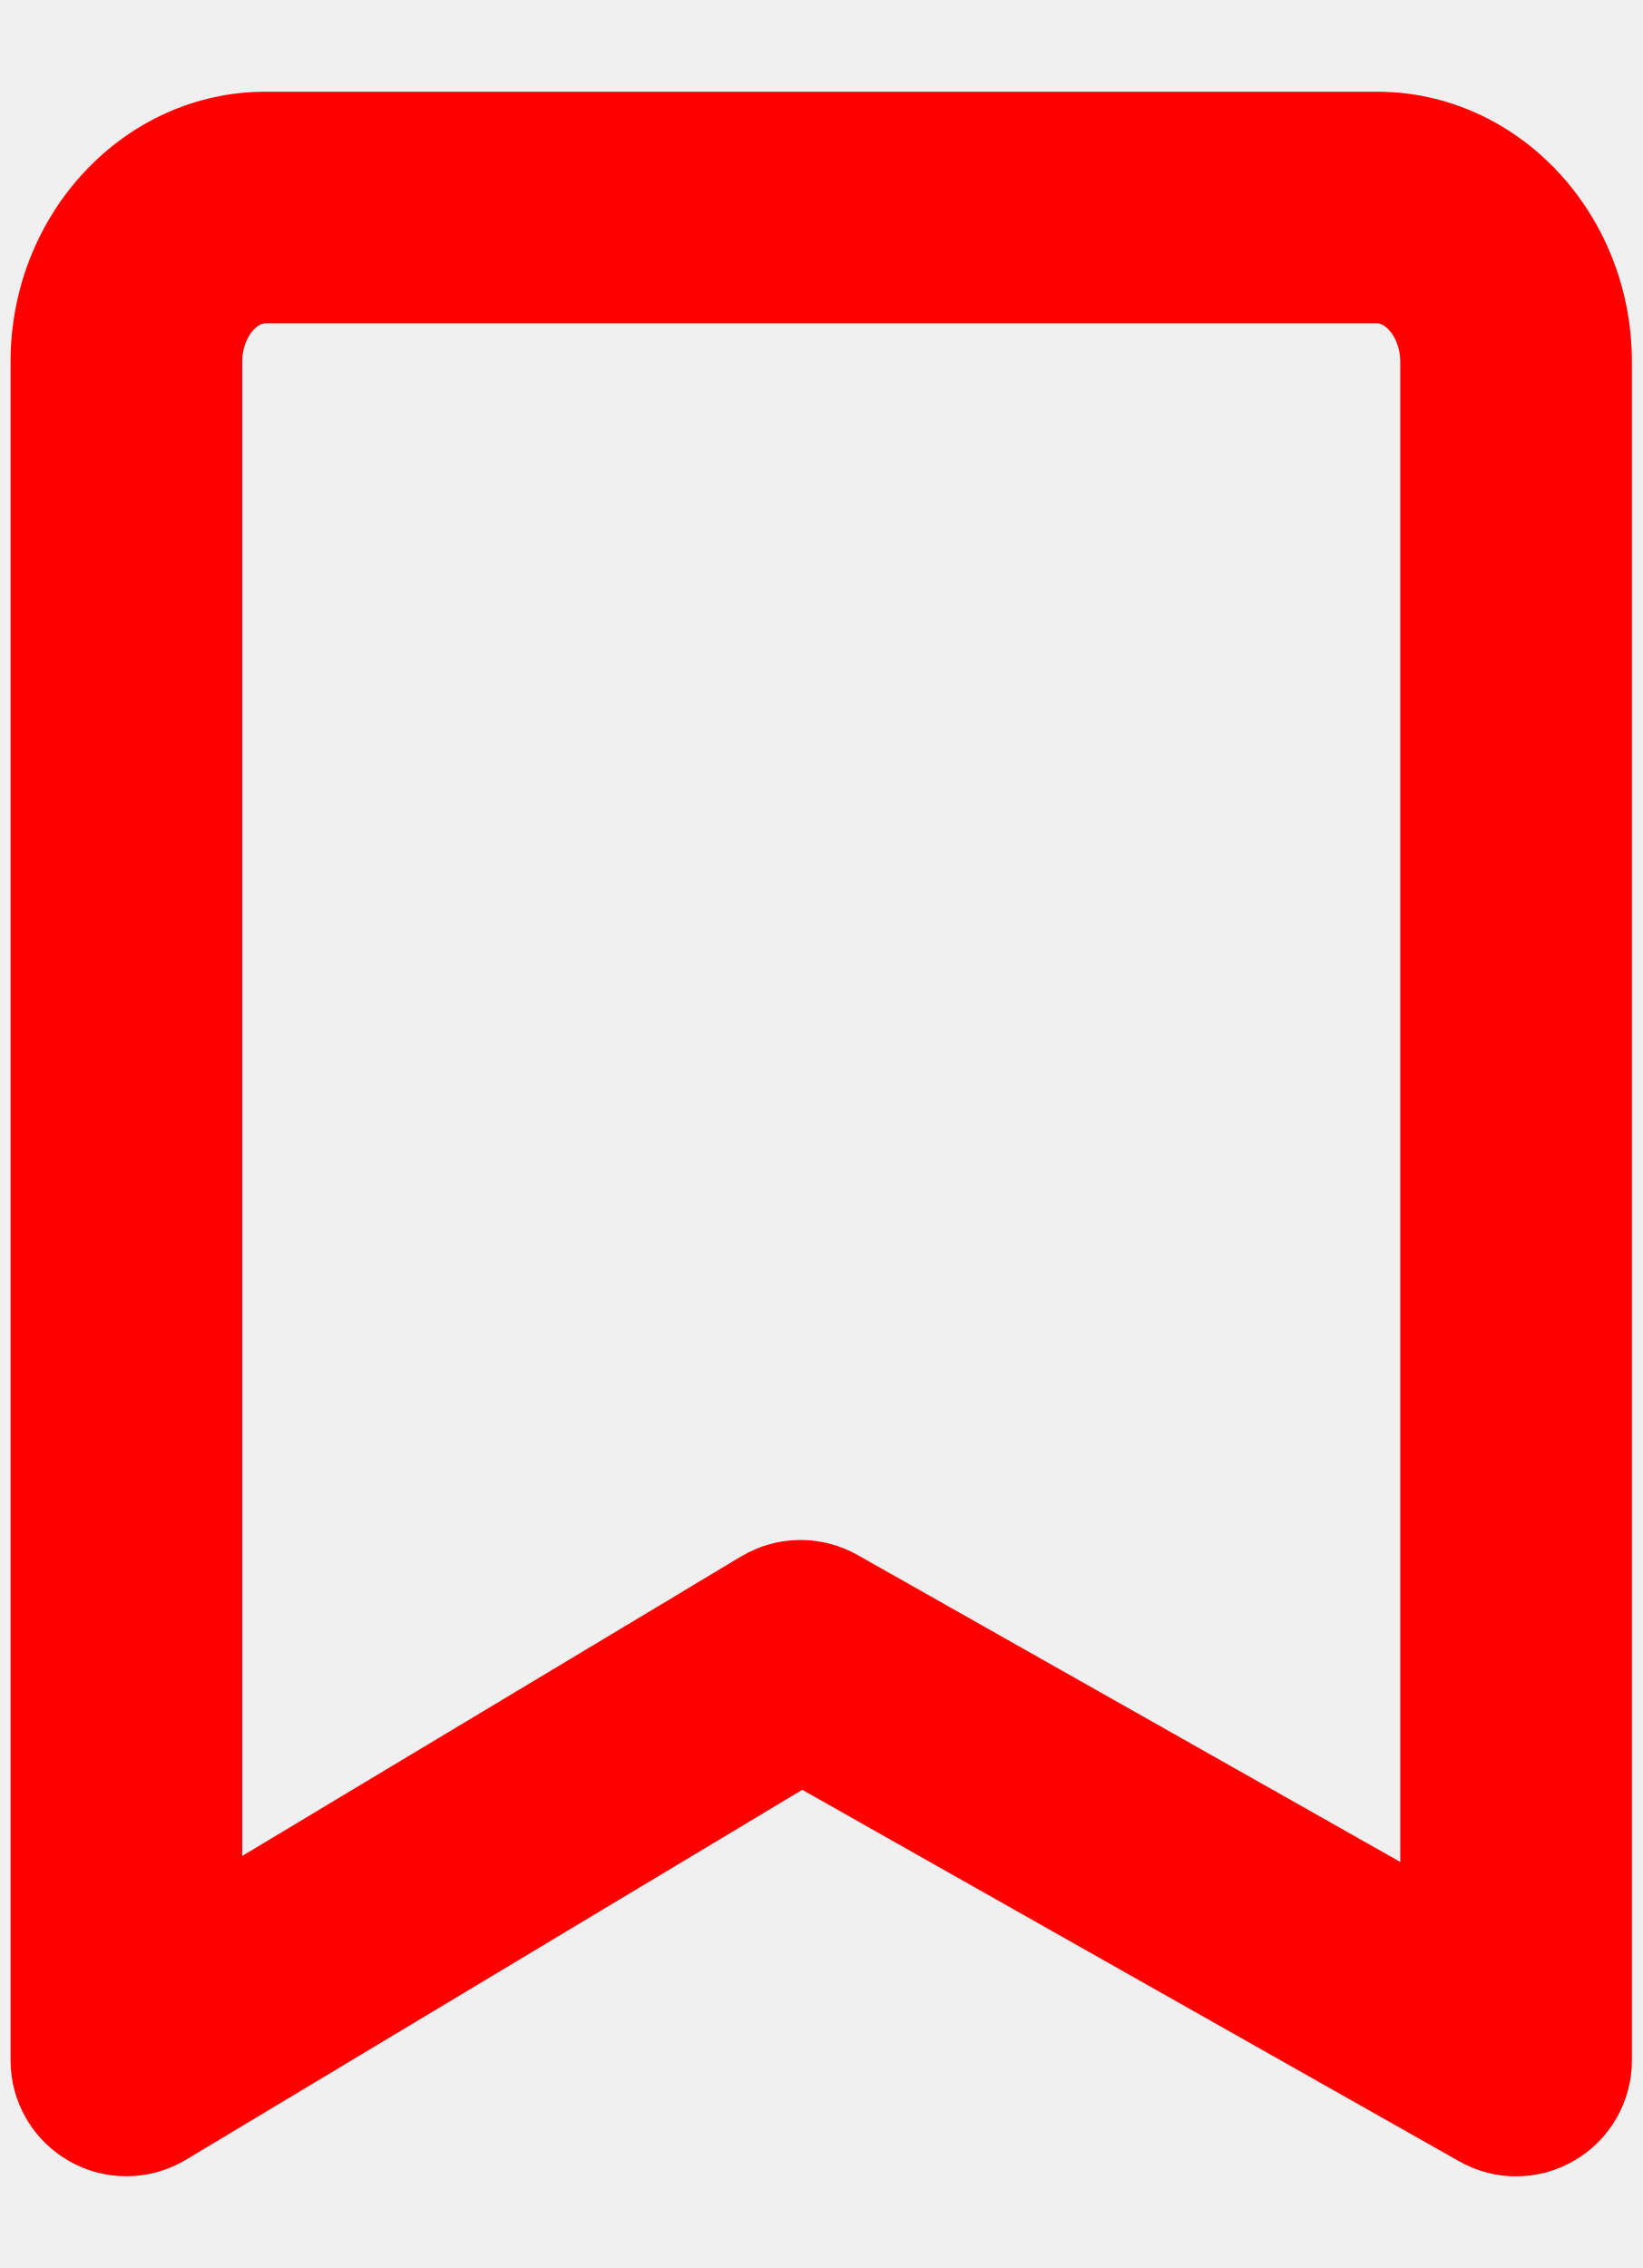
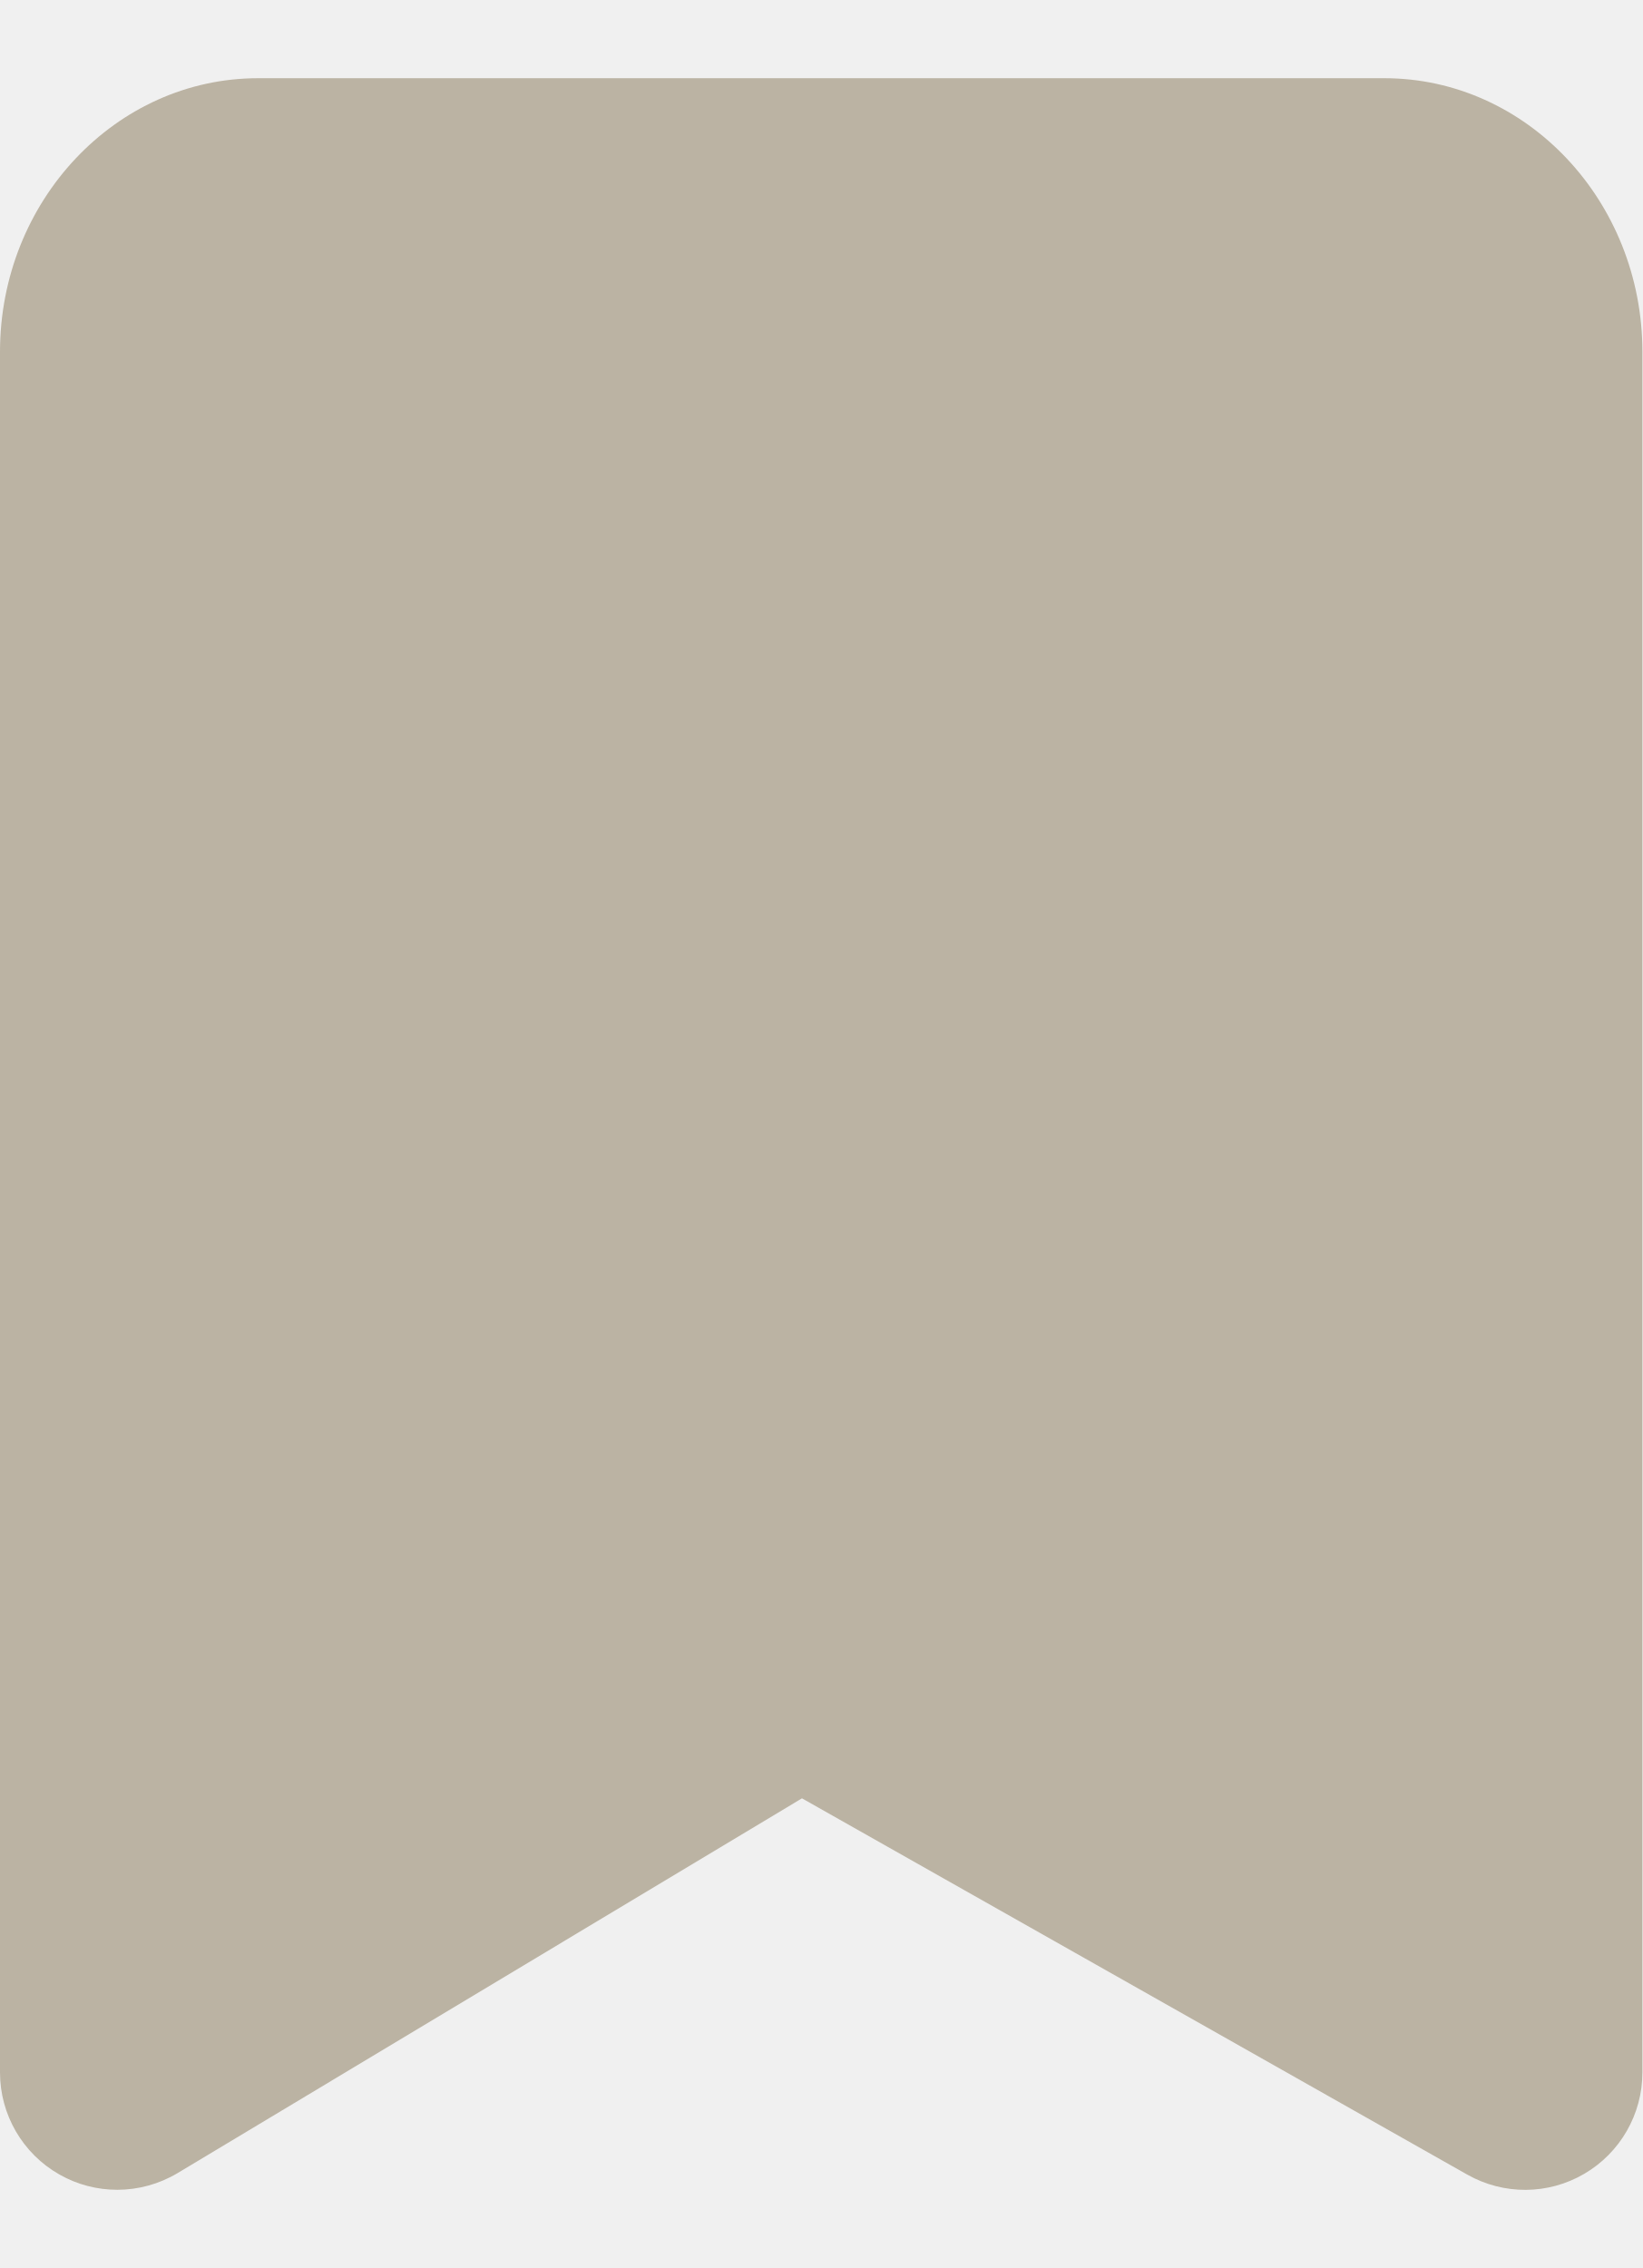
- <svg xmlns="http://www.w3.org/2000/svg" xmlns:xlink="http://www.w3.org/1999/xlink" width="21px" height="29px" viewBox="0 0 26 34" version="1.1">
+ <svg xmlns="http://www.w3.org/2000/svg" xmlns:xlink="http://www.w3.org/1999/xlink" width="21px" height="29px" viewBox="0 0 14 18" version="1.1">
  <defs>
-     <path d="M21.672,28.427 C21.982,28.427 22.294,28.506 22.574,28.664 L31.167,33.524 L31.167,9.779 C31.167,9.41 30.945,9.166 30.801,9.166 L13.201,9.166 C13.054,9.166 12.834,9.41 12.834,9.779 L12.834,33.429 L20.728,28.69 C21.02,28.515 21.346,28.427 21.672,28.427 M11.001,38.5 C10.689,38.5 10.377,38.421 10.097,38.261 C9.523,37.937 9.167,37.326 9.167,36.666 L9.167,9.779 C9.167,7.419 10.977,5.5 13.201,5.5 L30.801,5.5 C33.024,5.5 34.834,7.419 34.834,9.779 L34.834,36.666 C34.834,37.319 34.487,37.922 33.925,38.25 C33.36,38.58 32.667,38.586 32.099,38.263 L21.7,32.382 L11.943,38.239 C11.653,38.412 11.327,38.5 11.001,38.5" id="path-1" />
+     <path d="M6,21 C5.83,21 5.66,20.957 5.507,20.87 C5.194,20.693 5,20.36 5,20 L5,5.333 C5,4.047 5.987,3 7.2,3 L16.8,3 C18.013,3 19,4.047 19,5.333 L19,20 C19,20.355 18.811,20.685 18.504,20.864 C18.197,21.044 17.818,21.046 17.508,20.871 L11.836,17.663 L6.515,20.857 C6.356,20.952 6.178,21 6,21" id="path-1" />
  </defs>
  <g id="Page-1" stroke="none" stroke-width="1" fill="none" fill-rule="evenodd">
-     <g id="Home-screen" transform="translate(-338, -140)">
-       <g id="Card" transform="translate(20, 135)">
-         <g id="bookmark" transform="translate(309, 0)">
-           <mask id="mask-2" fill="white">
-             <use xlink:href="#path-1" />
-           </mask>
-           <use id="🎨-Icon-Сolor" fill="red" fill-rule="evenodd" xlink:href="#path-1" />
-         </g>
+     <g id="Second-screen" transform="translate(-377, -616)">
+       <g id="Background" />
+       <g id="bookmark-fill" transform="translate(372, 613)">
+         <mask id="mask-2" fill="white">
+           <use xlink:href="#path-1" />
+         </mask>
+         <use id="🎨-Icon-Сolor" fill="#bbb3a3" fill-rule="nonzero" xlink:href="#path-1" />
      </g>
    </g>
  </g>
</svg>
